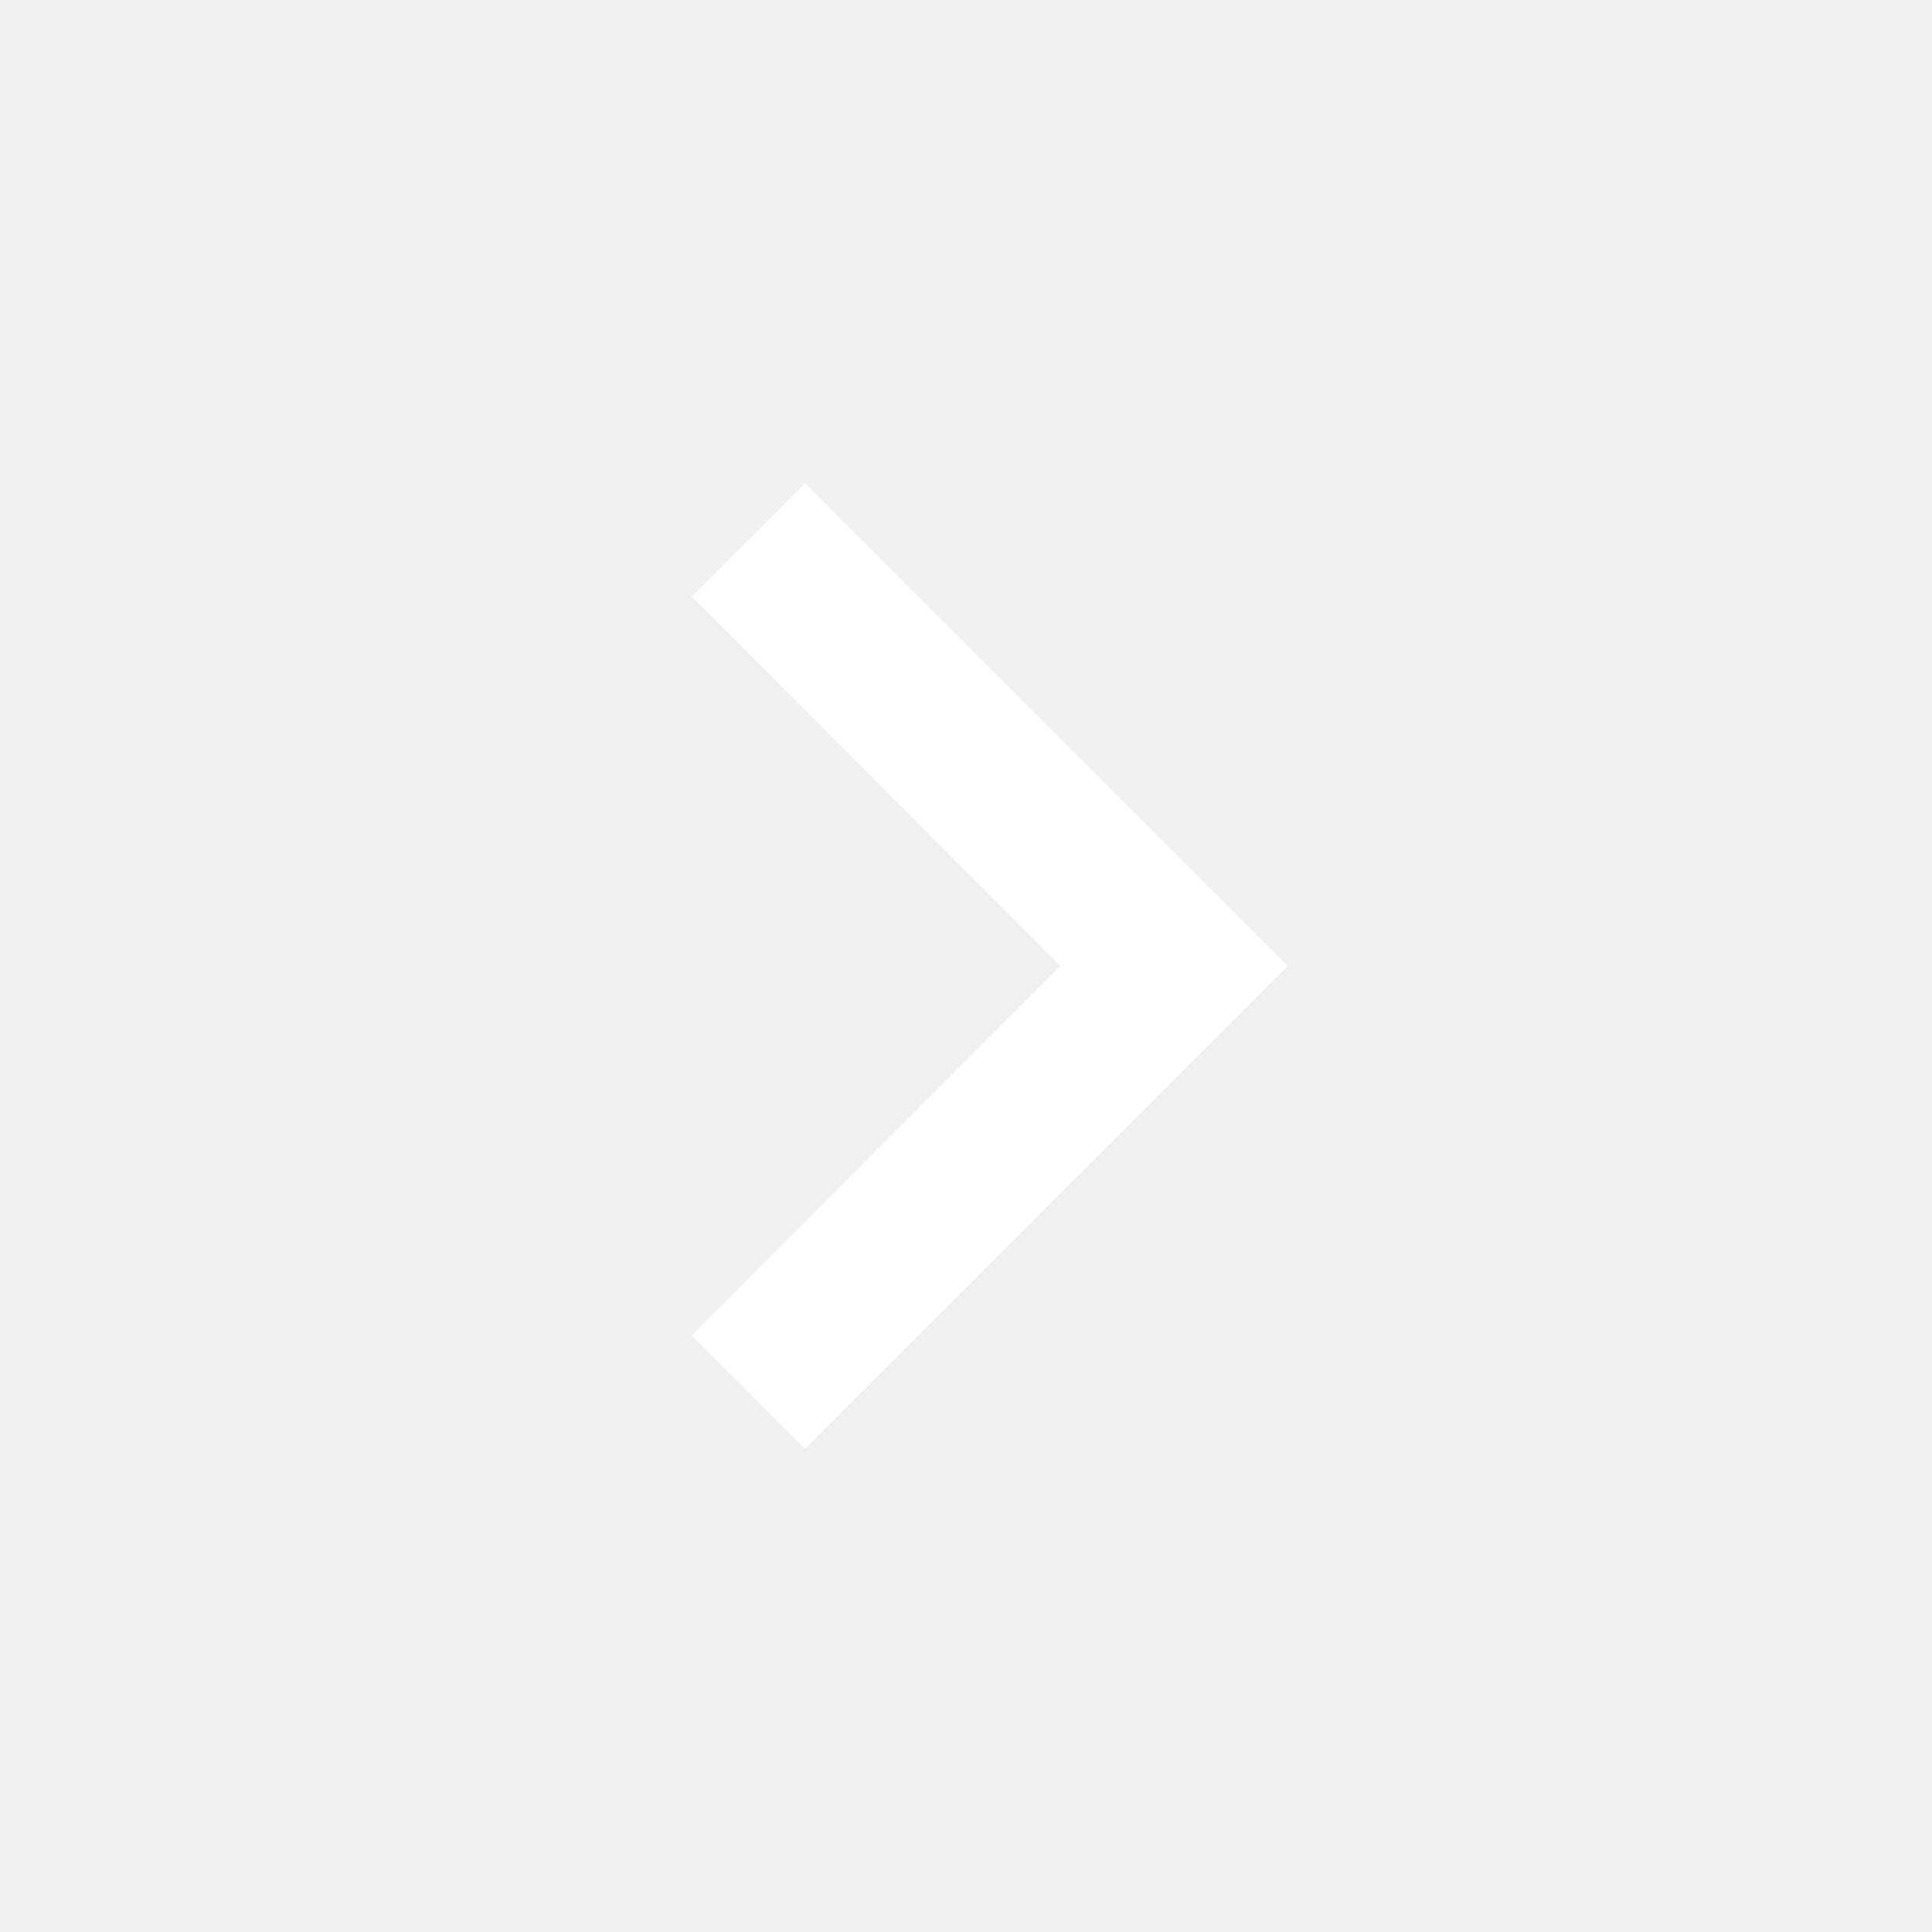
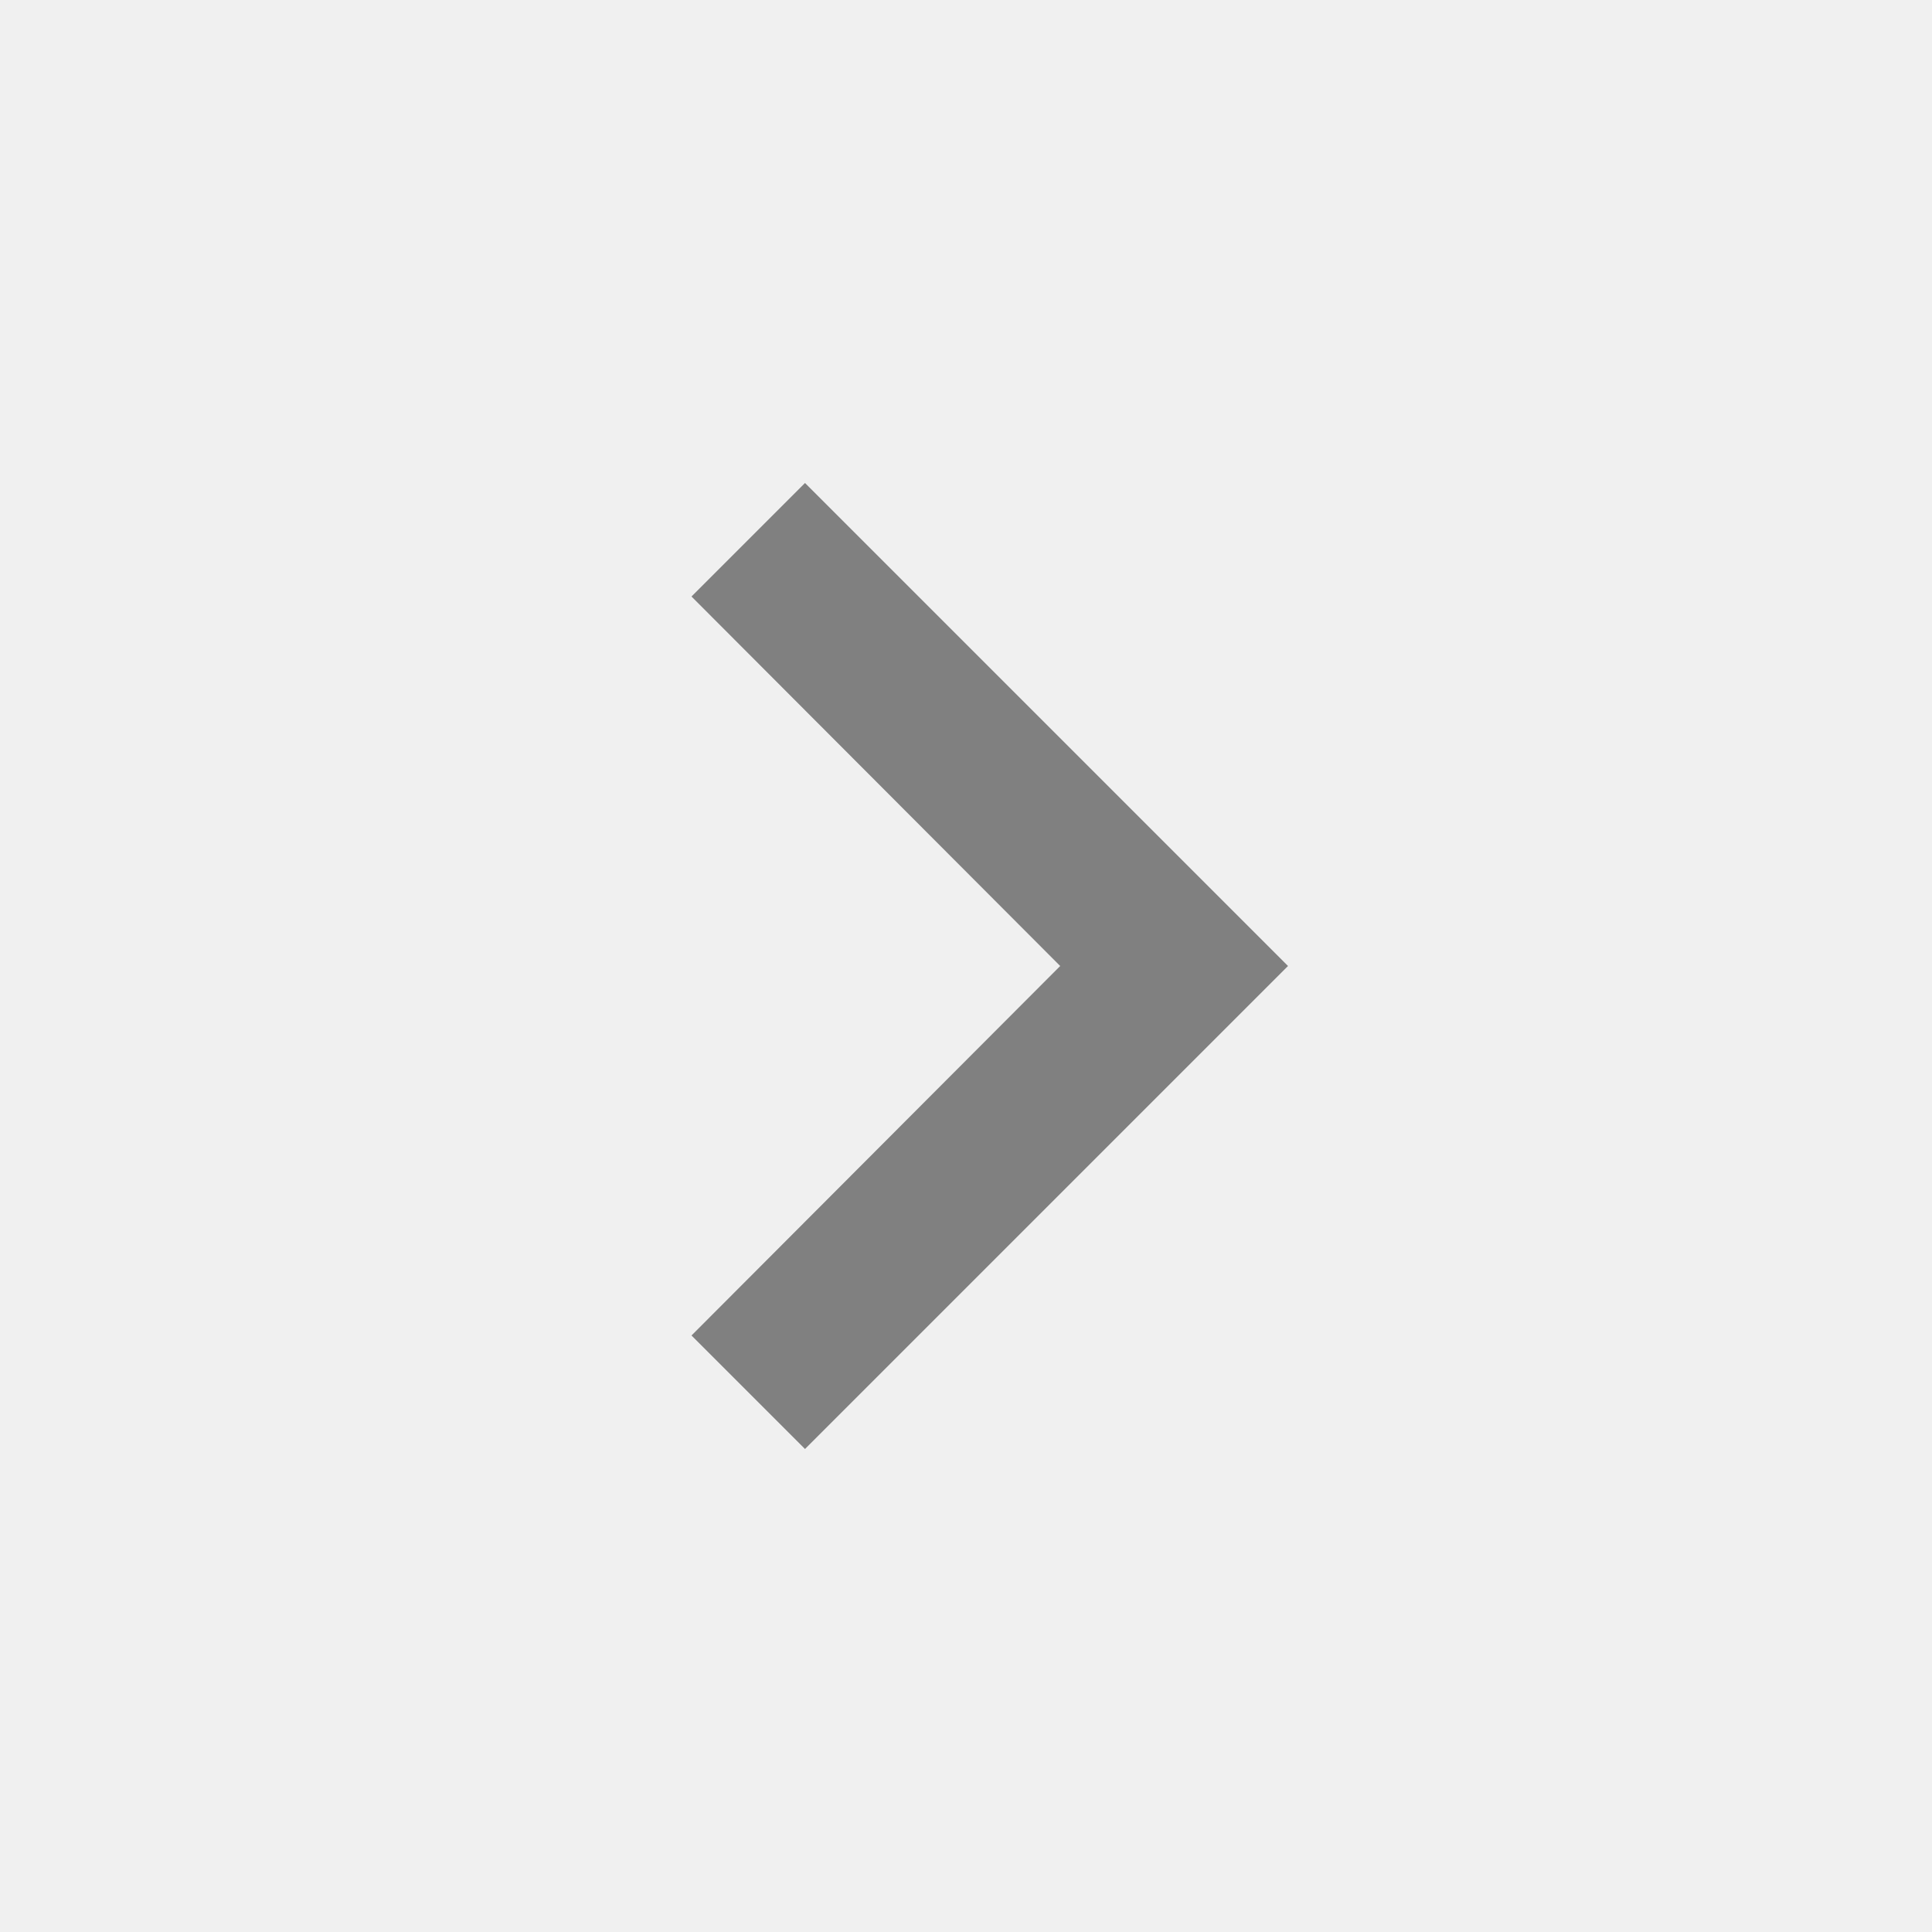
<svg xmlns="http://www.w3.org/2000/svg" version="1.1" id="Layer_1" x="0px" y="0px" width="24px" height="24px" viewBox="0 0 24 24" enable-background="new 0 0 24 24" xml:space="preserve">
-   <path fill="white" d="M8.59,16.59L13.17,12L8.59,7.41L10,6l6,6l-6,6L8.59,16.59z" />
+   <path fill="grey" d="M8.59,16.59L13.17,12L8.59,7.41L10,6l6,6l-6,6L8.59,16.59z" />
  <path fill="none" d="M0,0h24v24H0V0z" />
</svg>
